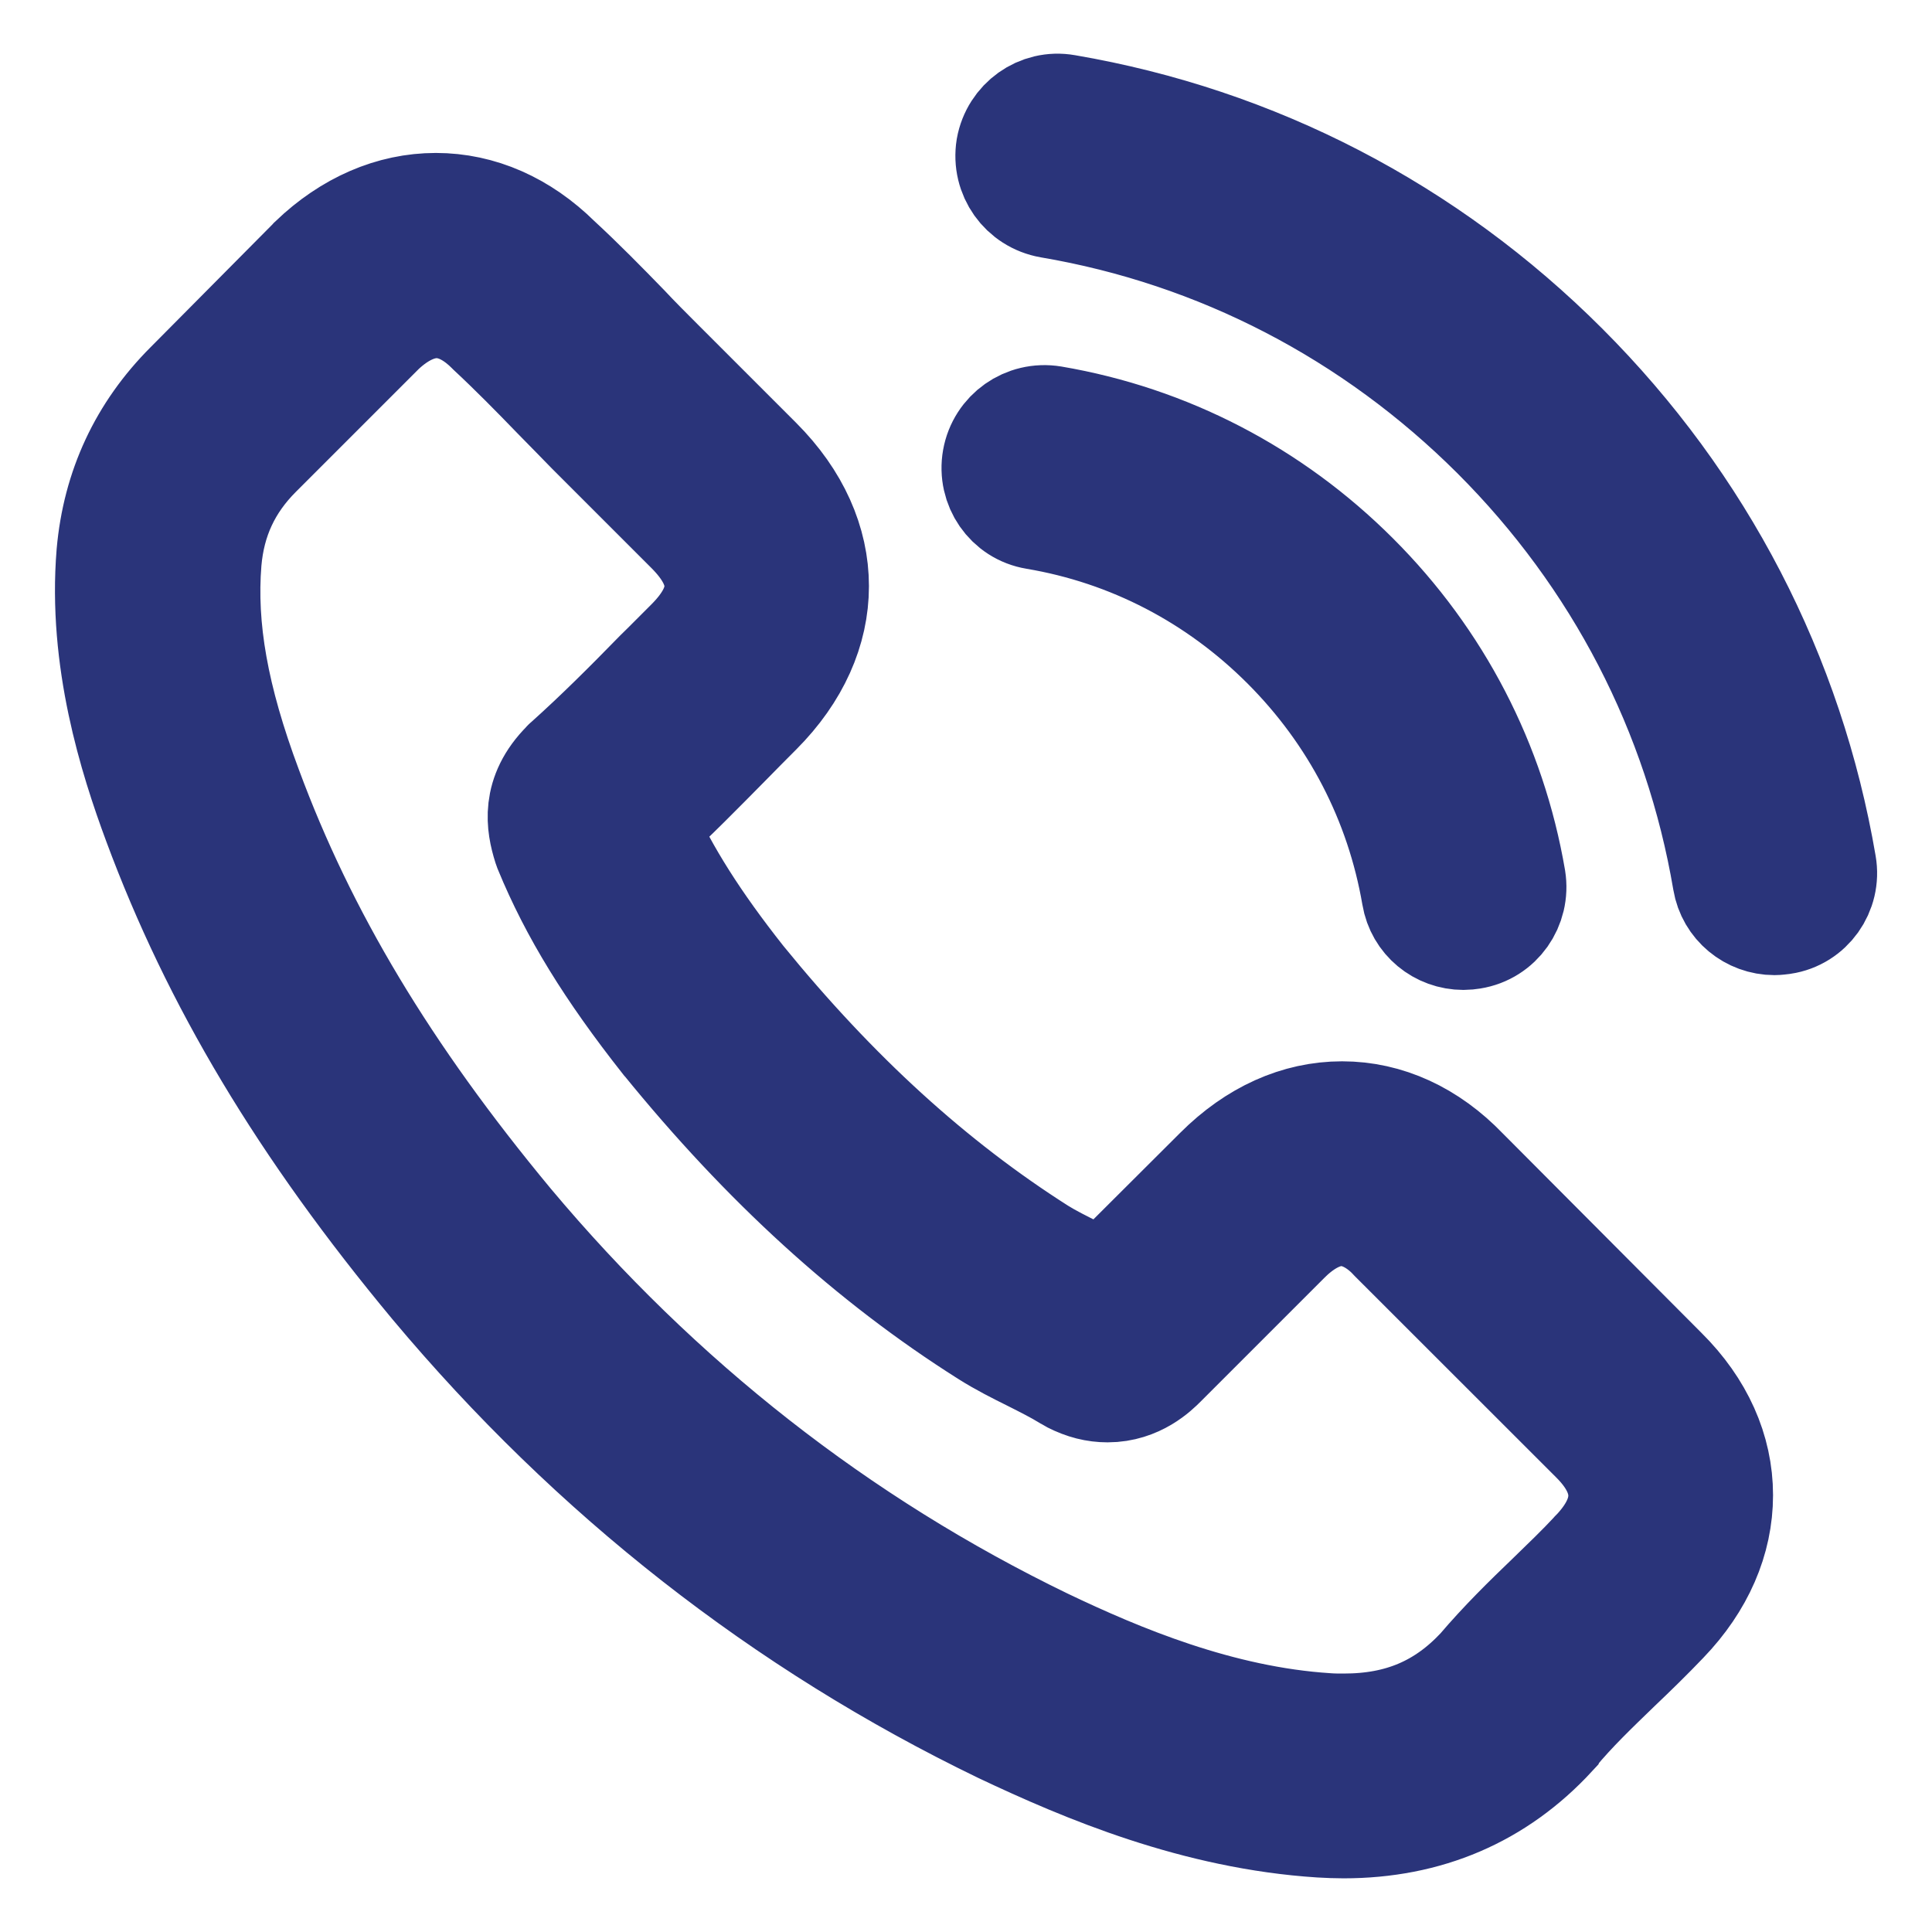
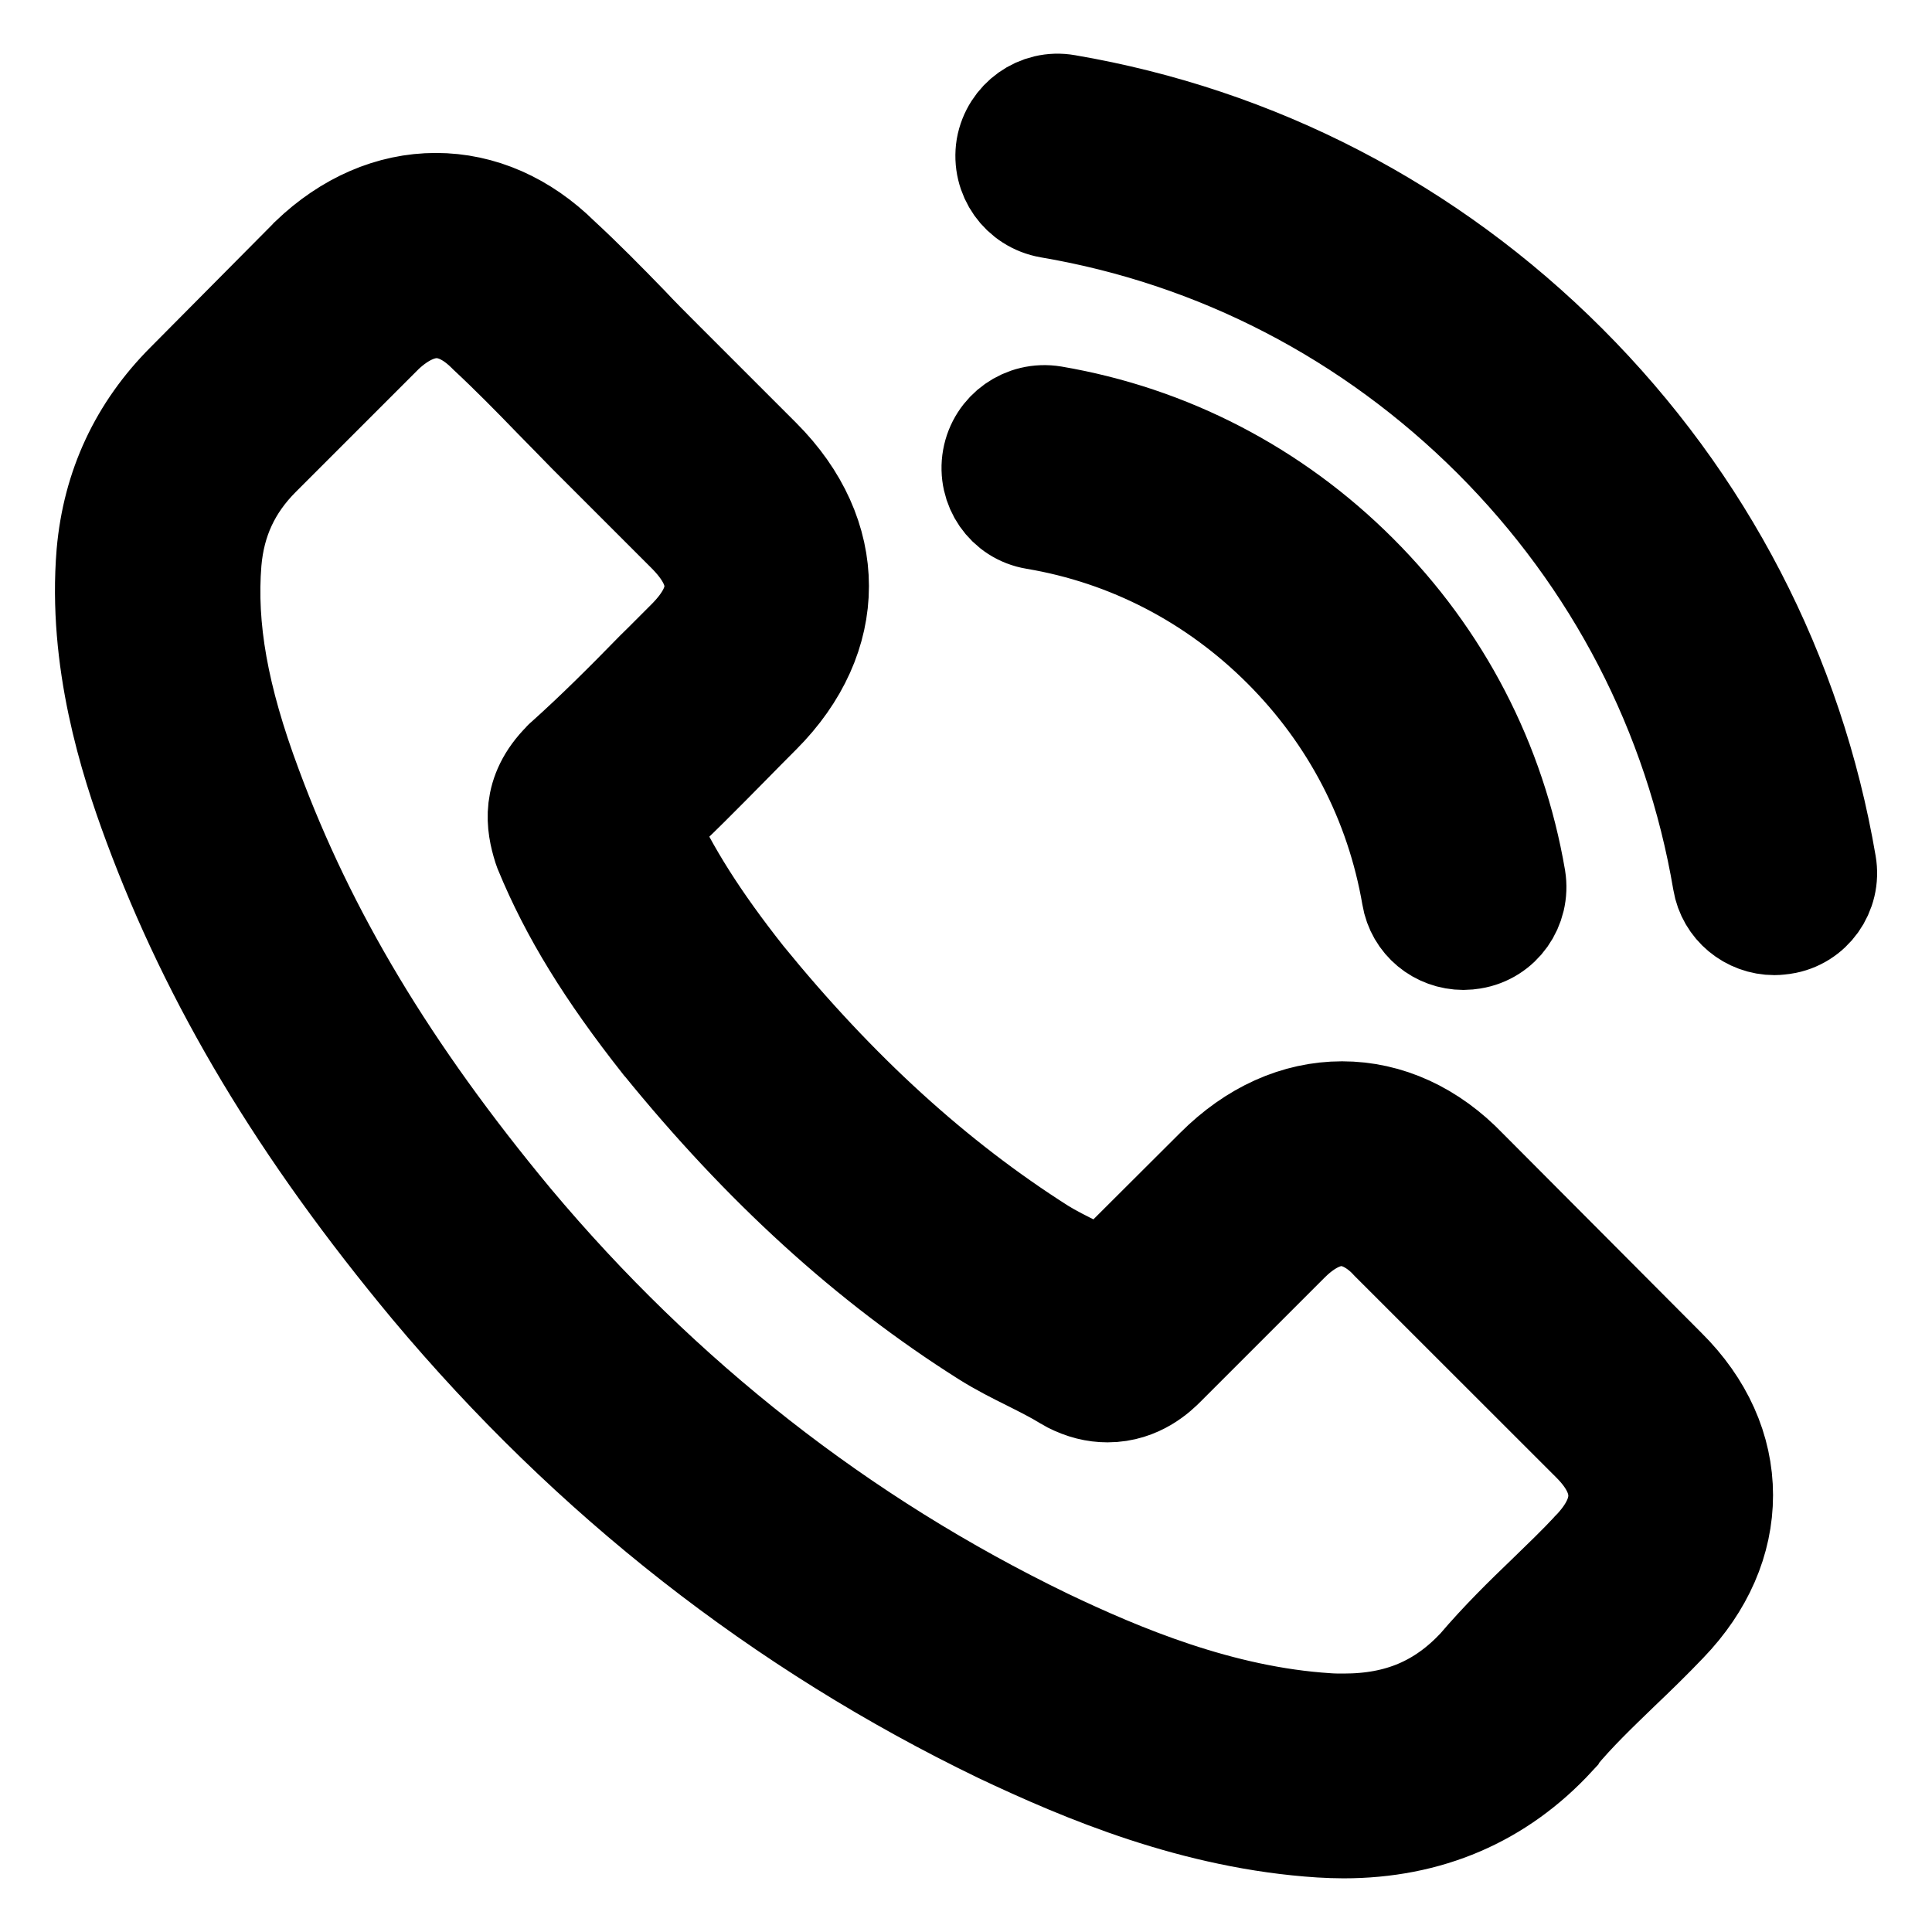
<svg xmlns="http://www.w3.org/2000/svg" width="18" height="18" viewBox="0 0 18 18" fill="none">
-   <path d="M13.645 10.911C13.318 10.57 12.922 10.388 12.504 10.388C12.088 10.388 11.69 10.567 11.349 10.908L10.282 11.972C10.194 11.925 10.106 11.881 10.022 11.837C9.9 11.776 9.785 11.719 9.687 11.658C8.688 11.023 7.779 10.195 6.908 9.125C6.486 8.591 6.202 8.142 5.996 7.686C6.273 7.433 6.53 7.17 6.78 6.917C6.874 6.822 6.969 6.724 7.064 6.63C7.773 5.92 7.773 5.002 7.064 4.293L6.142 3.371C6.037 3.266 5.929 3.158 5.828 3.05C5.625 2.841 5.412 2.624 5.193 2.422C4.865 2.098 4.473 1.925 4.061 1.925C3.649 1.925 3.251 2.098 2.913 2.422L2.907 2.429L1.758 3.587C1.326 4.019 1.08 4.546 1.026 5.157C0.945 6.143 1.235 7.062 1.458 7.663C2.005 9.139 2.822 10.506 4.041 11.972C5.52 13.738 7.3 15.133 9.333 16.115C10.11 16.483 11.146 16.919 12.305 16.993C12.375 16.997 12.45 17 12.517 17C13.297 17 13.952 16.72 14.466 16.163C14.469 16.156 14.476 16.152 14.479 16.146C14.655 15.933 14.857 15.74 15.07 15.534C15.215 15.396 15.364 15.251 15.509 15.099C15.844 14.751 16.019 14.346 16.019 13.93C16.019 13.512 15.84 13.11 15.499 12.772L13.645 10.911ZM14.854 14.467C14.851 14.467 14.851 14.471 14.854 14.467C14.722 14.609 14.587 14.738 14.442 14.879C14.223 15.089 14 15.308 13.79 15.555C13.449 15.919 13.047 16.092 12.521 16.092C12.47 16.092 12.416 16.092 12.365 16.088C11.362 16.024 10.43 15.632 9.731 15.298C7.82 14.373 6.142 13.059 4.747 11.394C3.595 10.006 2.826 8.723 2.316 7.345C2.002 6.505 1.887 5.849 1.937 5.231C1.971 4.836 2.123 4.509 2.403 4.229L3.555 3.077C3.72 2.922 3.896 2.837 4.068 2.837C4.281 2.837 4.453 2.966 4.561 3.074L4.571 3.084C4.777 3.276 4.973 3.475 5.179 3.688C5.284 3.796 5.392 3.904 5.5 4.016L6.422 4.938C6.78 5.296 6.78 5.627 6.422 5.985C6.324 6.082 6.229 6.18 6.131 6.275C5.848 6.565 5.578 6.835 5.284 7.099C5.277 7.106 5.27 7.109 5.267 7.116C4.977 7.406 5.031 7.69 5.091 7.882L5.102 7.913C5.341 8.494 5.679 9.041 6.192 9.692L6.196 9.696C7.128 10.844 8.11 11.739 9.194 12.424C9.333 12.512 9.475 12.583 9.61 12.65C9.731 12.711 9.846 12.769 9.944 12.829C9.958 12.836 9.971 12.846 9.985 12.853C10.099 12.911 10.207 12.938 10.319 12.938C10.599 12.938 10.775 12.762 10.832 12.705L11.987 11.55C12.102 11.435 12.284 11.296 12.497 11.296C12.706 11.296 12.879 11.428 12.983 11.543L12.99 11.55L14.851 13.41C15.198 13.755 15.198 14.109 14.854 14.467ZM9.647 4.806C10.532 4.955 11.335 5.373 11.977 6.015C12.618 6.657 13.034 7.46 13.186 8.345C13.223 8.568 13.415 8.723 13.635 8.723C13.662 8.723 13.686 8.72 13.713 8.716C13.963 8.676 14.128 8.44 14.088 8.19C13.905 7.119 13.399 6.143 12.625 5.37C11.852 4.597 10.876 4.09 9.806 3.908C9.556 3.867 9.323 4.033 9.279 4.279C9.235 4.526 9.397 4.765 9.647 4.806ZM16.982 8.058C16.681 6.295 15.85 4.691 14.574 3.415C13.297 2.138 11.693 1.308 9.931 1.007C9.684 0.963 9.451 1.132 9.407 1.378C9.367 1.628 9.532 1.861 9.782 1.905C11.356 2.172 12.791 2.918 13.932 4.056C15.074 5.198 15.816 6.633 16.083 8.207C16.12 8.429 16.313 8.585 16.532 8.585C16.559 8.585 16.583 8.581 16.61 8.578C16.857 8.541 17.025 8.304 16.982 8.058Z" fill="#2A347A" />
-   <path d="M14.854 14.467C14.851 14.467 14.851 14.471 14.854 14.467ZM14.854 14.467C14.722 14.609 14.587 14.738 14.442 14.879C14.223 15.089 14 15.308 13.79 15.555C13.449 15.919 13.047 16.092 12.521 16.092C12.47 16.092 12.416 16.092 12.365 16.088C11.362 16.024 10.43 15.632 9.731 15.298C7.82 14.373 6.142 13.059 4.747 11.394C3.595 10.006 2.826 8.723 2.316 7.345C2.002 6.505 1.887 5.849 1.937 5.231C1.971 4.836 2.123 4.509 2.403 4.229L3.555 3.077C3.72 2.922 3.896 2.837 4.068 2.837C4.281 2.837 4.453 2.966 4.561 3.074L4.571 3.084C4.777 3.276 4.973 3.475 5.179 3.688C5.284 3.796 5.392 3.904 5.5 4.016L6.422 4.938C6.78 5.296 6.78 5.627 6.422 5.985C6.324 6.082 6.229 6.18 6.131 6.275C5.848 6.565 5.578 6.835 5.284 7.099C5.277 7.106 5.27 7.109 5.267 7.116C4.977 7.406 5.031 7.69 5.091 7.882L5.102 7.913C5.341 8.494 5.679 9.041 6.192 9.692L6.196 9.696C7.128 10.844 8.11 11.739 9.194 12.424C9.333 12.512 9.475 12.583 9.61 12.65C9.731 12.711 9.846 12.769 9.944 12.829C9.958 12.836 9.971 12.846 9.985 12.853C10.099 12.911 10.207 12.938 10.319 12.938C10.599 12.938 10.775 12.762 10.832 12.705L11.987 11.55C12.102 11.435 12.284 11.296 12.497 11.296C12.706 11.296 12.879 11.428 12.983 11.543L12.99 11.55L14.851 13.41C15.198 13.755 15.198 14.109 14.854 14.467ZM13.645 10.911C13.318 10.57 12.922 10.388 12.504 10.388C12.088 10.388 11.69 10.567 11.349 10.908L10.282 11.972C10.194 11.925 10.106 11.881 10.022 11.837C9.9 11.776 9.785 11.719 9.687 11.658C8.688 11.023 7.779 10.195 6.908 9.125C6.486 8.591 6.202 8.142 5.996 7.686C6.273 7.433 6.53 7.17 6.78 6.917C6.874 6.822 6.969 6.724 7.064 6.63C7.773 5.92 7.773 5.002 7.064 4.293L6.142 3.371C6.037 3.266 5.929 3.158 5.828 3.05C5.625 2.841 5.412 2.624 5.193 2.422C4.865 2.098 4.473 1.925 4.061 1.925C3.649 1.925 3.251 2.098 2.913 2.422L2.907 2.429L1.758 3.587C1.326 4.019 1.08 4.546 1.026 5.157C0.945 6.143 1.235 7.062 1.458 7.663C2.005 9.139 2.822 10.506 4.041 11.972C5.52 13.738 7.3 15.133 9.333 16.115C10.11 16.483 11.146 16.919 12.305 16.993C12.375 16.997 12.45 17 12.517 17C13.297 17 13.952 16.72 14.466 16.163C14.469 16.156 14.476 16.152 14.479 16.146C14.655 15.933 14.857 15.74 15.07 15.534C15.215 15.396 15.364 15.251 15.509 15.099C15.844 14.751 16.019 14.346 16.019 13.93C16.019 13.512 15.84 13.11 15.499 12.772L13.645 10.911ZM9.647 4.806C10.532 4.955 11.335 5.373 11.977 6.015C12.618 6.657 13.034 7.46 13.186 8.345C13.223 8.568 13.415 8.723 13.635 8.723C13.662 8.723 13.686 8.72 13.713 8.716C13.963 8.676 14.128 8.44 14.088 8.19C13.905 7.119 13.399 6.143 12.625 5.37C11.852 4.597 10.876 4.09 9.806 3.908C9.556 3.867 9.323 4.033 9.279 4.279C9.235 4.526 9.397 4.765 9.647 4.806ZM16.982 8.058C16.681 6.295 15.85 4.691 14.574 3.415C13.297 2.138 11.693 1.308 9.931 1.007C9.684 0.963 9.451 1.132 9.407 1.378C9.367 1.628 9.532 1.861 9.782 1.905C11.356 2.172 12.791 2.918 13.932 4.056C15.074 5.198 15.816 6.633 16.083 8.207C16.12 8.429 16.313 8.585 16.532 8.585C16.559 8.585 16.583 8.581 16.61 8.578C16.857 8.541 17.025 8.304 16.982 8.058Z" stroke="#2A347A" />
+   <path d="M13.645 10.911C13.318 10.57 12.922 10.388 12.504 10.388C12.088 10.388 11.69 10.567 11.349 10.908L10.282 11.972C10.194 11.925 10.106 11.881 10.022 11.837C9.9 11.776 9.785 11.719 9.687 11.658C8.688 11.023 7.779 10.195 6.908 9.125C6.486 8.591 6.202 8.142 5.996 7.686C6.273 7.433 6.53 7.17 6.78 6.917C6.874 6.822 6.969 6.724 7.064 6.63C7.773 5.92 7.773 5.002 7.064 4.293L6.142 3.371C6.037 3.266 5.929 3.158 5.828 3.05C5.625 2.841 5.412 2.624 5.193 2.422C4.865 2.098 4.473 1.925 4.061 1.925C3.649 1.925 3.251 2.098 2.913 2.422L2.907 2.429L1.758 3.587C1.326 4.019 1.08 4.546 1.026 5.157C0.945 6.143 1.235 7.062 1.458 7.663C2.005 9.139 2.822 10.506 4.041 11.972C5.52 13.738 7.3 15.133 9.333 16.115C10.11 16.483 11.146 16.919 12.305 16.993C12.375 16.997 12.45 17 12.517 17C13.297 17 13.952 16.72 14.466 16.163C14.469 16.156 14.476 16.152 14.479 16.146C14.655 15.933 14.857 15.74 15.07 15.534C15.215 15.396 15.364 15.251 15.509 15.099C15.844 14.751 16.019 14.346 16.019 13.93C16.019 13.512 15.84 13.11 15.499 12.772L13.645 10.911ZM14.854 14.467C14.851 14.467 14.851 14.471 14.854 14.467C14.722 14.609 14.587 14.738 14.442 14.879C14.223 15.089 14 15.308 13.79 15.555C13.449 15.919 13.047 16.092 12.521 16.092C12.47 16.092 12.416 16.092 12.365 16.088C11.362 16.024 10.43 15.632 9.731 15.298C7.82 14.373 6.142 13.059 4.747 11.394C3.595 10.006 2.826 8.723 2.316 7.345C2.002 6.505 1.887 5.849 1.937 5.231C1.971 4.836 2.123 4.509 2.403 4.229L3.555 3.077C3.72 2.922 3.896 2.837 4.068 2.837C4.281 2.837 4.453 2.966 4.561 3.074L4.571 3.084C4.777 3.276 4.973 3.475 5.179 3.688C5.284 3.796 5.392 3.904 5.5 4.016L6.422 4.938C6.78 5.296 6.78 5.627 6.422 5.985C6.324 6.082 6.229 6.18 6.131 6.275C5.848 6.565 5.578 6.835 5.284 7.099C5.277 7.106 5.27 7.109 5.267 7.116C4.977 7.406 5.031 7.69 5.091 7.882L5.102 7.913C5.341 8.494 5.679 9.041 6.192 9.692L6.196 9.696C7.128 10.844 8.11 11.739 9.194 12.424C9.333 12.512 9.475 12.583 9.61 12.65C9.731 12.711 9.846 12.769 9.944 12.829C9.958 12.836 9.971 12.846 9.985 12.853C10.099 12.911 10.207 12.938 10.319 12.938C10.599 12.938 10.775 12.762 10.832 12.705L11.987 11.55C12.102 11.435 12.284 11.296 12.497 11.296C12.706 11.296 12.879 11.428 12.983 11.543L12.99 11.55L14.851 13.41C15.198 13.755 15.198 14.109 14.854 14.467ZM9.647 4.806C10.532 4.955 11.335 5.373 11.977 6.015C12.618 6.657 13.034 7.46 13.186 8.345C13.223 8.568 13.415 8.723 13.635 8.723C13.662 8.723 13.686 8.72 13.713 8.716C13.963 8.676 14.128 8.44 14.088 8.19C13.905 7.119 13.399 6.143 12.625 5.37C11.852 4.597 10.876 4.09 9.806 3.908C9.556 3.867 9.323 4.033 9.279 4.279C9.235 4.526 9.397 4.765 9.647 4.806ZM16.982 8.058C16.681 6.295 15.85 4.691 14.574 3.415C13.297 2.138 11.693 1.308 9.931 1.007C9.684 0.963 9.451 1.132 9.407 1.378C9.367 1.628 9.532 1.861 9.782 1.905C11.356 2.172 12.791 2.918 13.932 4.056C15.074 5.198 15.816 6.633 16.083 8.207C16.12 8.429 16.313 8.585 16.532 8.585C16.559 8.585 16.583 8.581 16.61 8.578C16.857 8.541 17.025 8.304 16.982 8.058Z" fill="#000" />
+   <path d="M14.854 14.467C14.851 14.467 14.851 14.471 14.854 14.467ZM14.854 14.467C14.722 14.609 14.587 14.738 14.442 14.879C14.223 15.089 14 15.308 13.79 15.555C13.449 15.919 13.047 16.092 12.521 16.092C12.47 16.092 12.416 16.092 12.365 16.088C11.362 16.024 10.43 15.632 9.731 15.298C7.82 14.373 6.142 13.059 4.747 11.394C3.595 10.006 2.826 8.723 2.316 7.345C2.002 6.505 1.887 5.849 1.937 5.231C1.971 4.836 2.123 4.509 2.403 4.229L3.555 3.077C3.72 2.922 3.896 2.837 4.068 2.837C4.281 2.837 4.453 2.966 4.561 3.074L4.571 3.084C4.777 3.276 4.973 3.475 5.179 3.688C5.284 3.796 5.392 3.904 5.5 4.016L6.422 4.938C6.78 5.296 6.78 5.627 6.422 5.985C6.324 6.082 6.229 6.18 6.131 6.275C5.848 6.565 5.578 6.835 5.284 7.099C5.277 7.106 5.27 7.109 5.267 7.116C4.977 7.406 5.031 7.69 5.091 7.882L5.102 7.913C5.341 8.494 5.679 9.041 6.192 9.692L6.196 9.696C7.128 10.844 8.11 11.739 9.194 12.424C9.333 12.512 9.475 12.583 9.61 12.65C9.731 12.711 9.846 12.769 9.944 12.829C9.958 12.836 9.971 12.846 9.985 12.853C10.099 12.911 10.207 12.938 10.319 12.938C10.599 12.938 10.775 12.762 10.832 12.705L11.987 11.55C12.102 11.435 12.284 11.296 12.497 11.296C12.706 11.296 12.879 11.428 12.983 11.543L12.99 11.55L14.851 13.41C15.198 13.755 15.198 14.109 14.854 14.467ZM13.645 10.911C13.318 10.57 12.922 10.388 12.504 10.388C12.088 10.388 11.69 10.567 11.349 10.908L10.282 11.972C10.194 11.925 10.106 11.881 10.022 11.837C9.9 11.776 9.785 11.719 9.687 11.658C8.688 11.023 7.779 10.195 6.908 9.125C6.486 8.591 6.202 8.142 5.996 7.686C6.273 7.433 6.53 7.17 6.78 6.917C6.874 6.822 6.969 6.724 7.064 6.63C7.773 5.92 7.773 5.002 7.064 4.293L6.142 3.371C6.037 3.266 5.929 3.158 5.828 3.05C5.625 2.841 5.412 2.624 5.193 2.422C4.865 2.098 4.473 1.925 4.061 1.925C3.649 1.925 3.251 2.098 2.913 2.422L2.907 2.429L1.758 3.587C1.326 4.019 1.08 4.546 1.026 5.157C0.945 6.143 1.235 7.062 1.458 7.663C2.005 9.139 2.822 10.506 4.041 11.972C5.52 13.738 7.3 15.133 9.333 16.115C10.11 16.483 11.146 16.919 12.305 16.993C12.375 16.997 12.45 17 12.517 17C13.297 17 13.952 16.72 14.466 16.163C14.469 16.156 14.476 16.152 14.479 16.146C14.655 15.933 14.857 15.74 15.07 15.534C15.215 15.396 15.364 15.251 15.509 15.099C15.844 14.751 16.019 14.346 16.019 13.93C16.019 13.512 15.84 13.11 15.499 12.772L13.645 10.911ZM9.647 4.806C10.532 4.955 11.335 5.373 11.977 6.015C12.618 6.657 13.034 7.46 13.186 8.345C13.223 8.568 13.415 8.723 13.635 8.723C13.662 8.723 13.686 8.72 13.713 8.716C13.963 8.676 14.128 8.44 14.088 8.19C13.905 7.119 13.399 6.143 12.625 5.37C11.852 4.597 10.876 4.09 9.806 3.908C9.556 3.867 9.323 4.033 9.279 4.279C9.235 4.526 9.397 4.765 9.647 4.806ZM16.982 8.058C16.681 6.295 15.85 4.691 14.574 3.415C13.297 2.138 11.693 1.308 9.931 1.007C9.684 0.963 9.451 1.132 9.407 1.378C9.367 1.628 9.532 1.861 9.782 1.905C11.356 2.172 12.791 2.918 13.932 4.056C15.074 5.198 15.816 6.633 16.083 8.207C16.12 8.429 16.313 8.585 16.532 8.585C16.559 8.585 16.583 8.581 16.61 8.578C16.857 8.541 17.025 8.304 16.982 8.058Z" stroke="#000" />
</svg>
